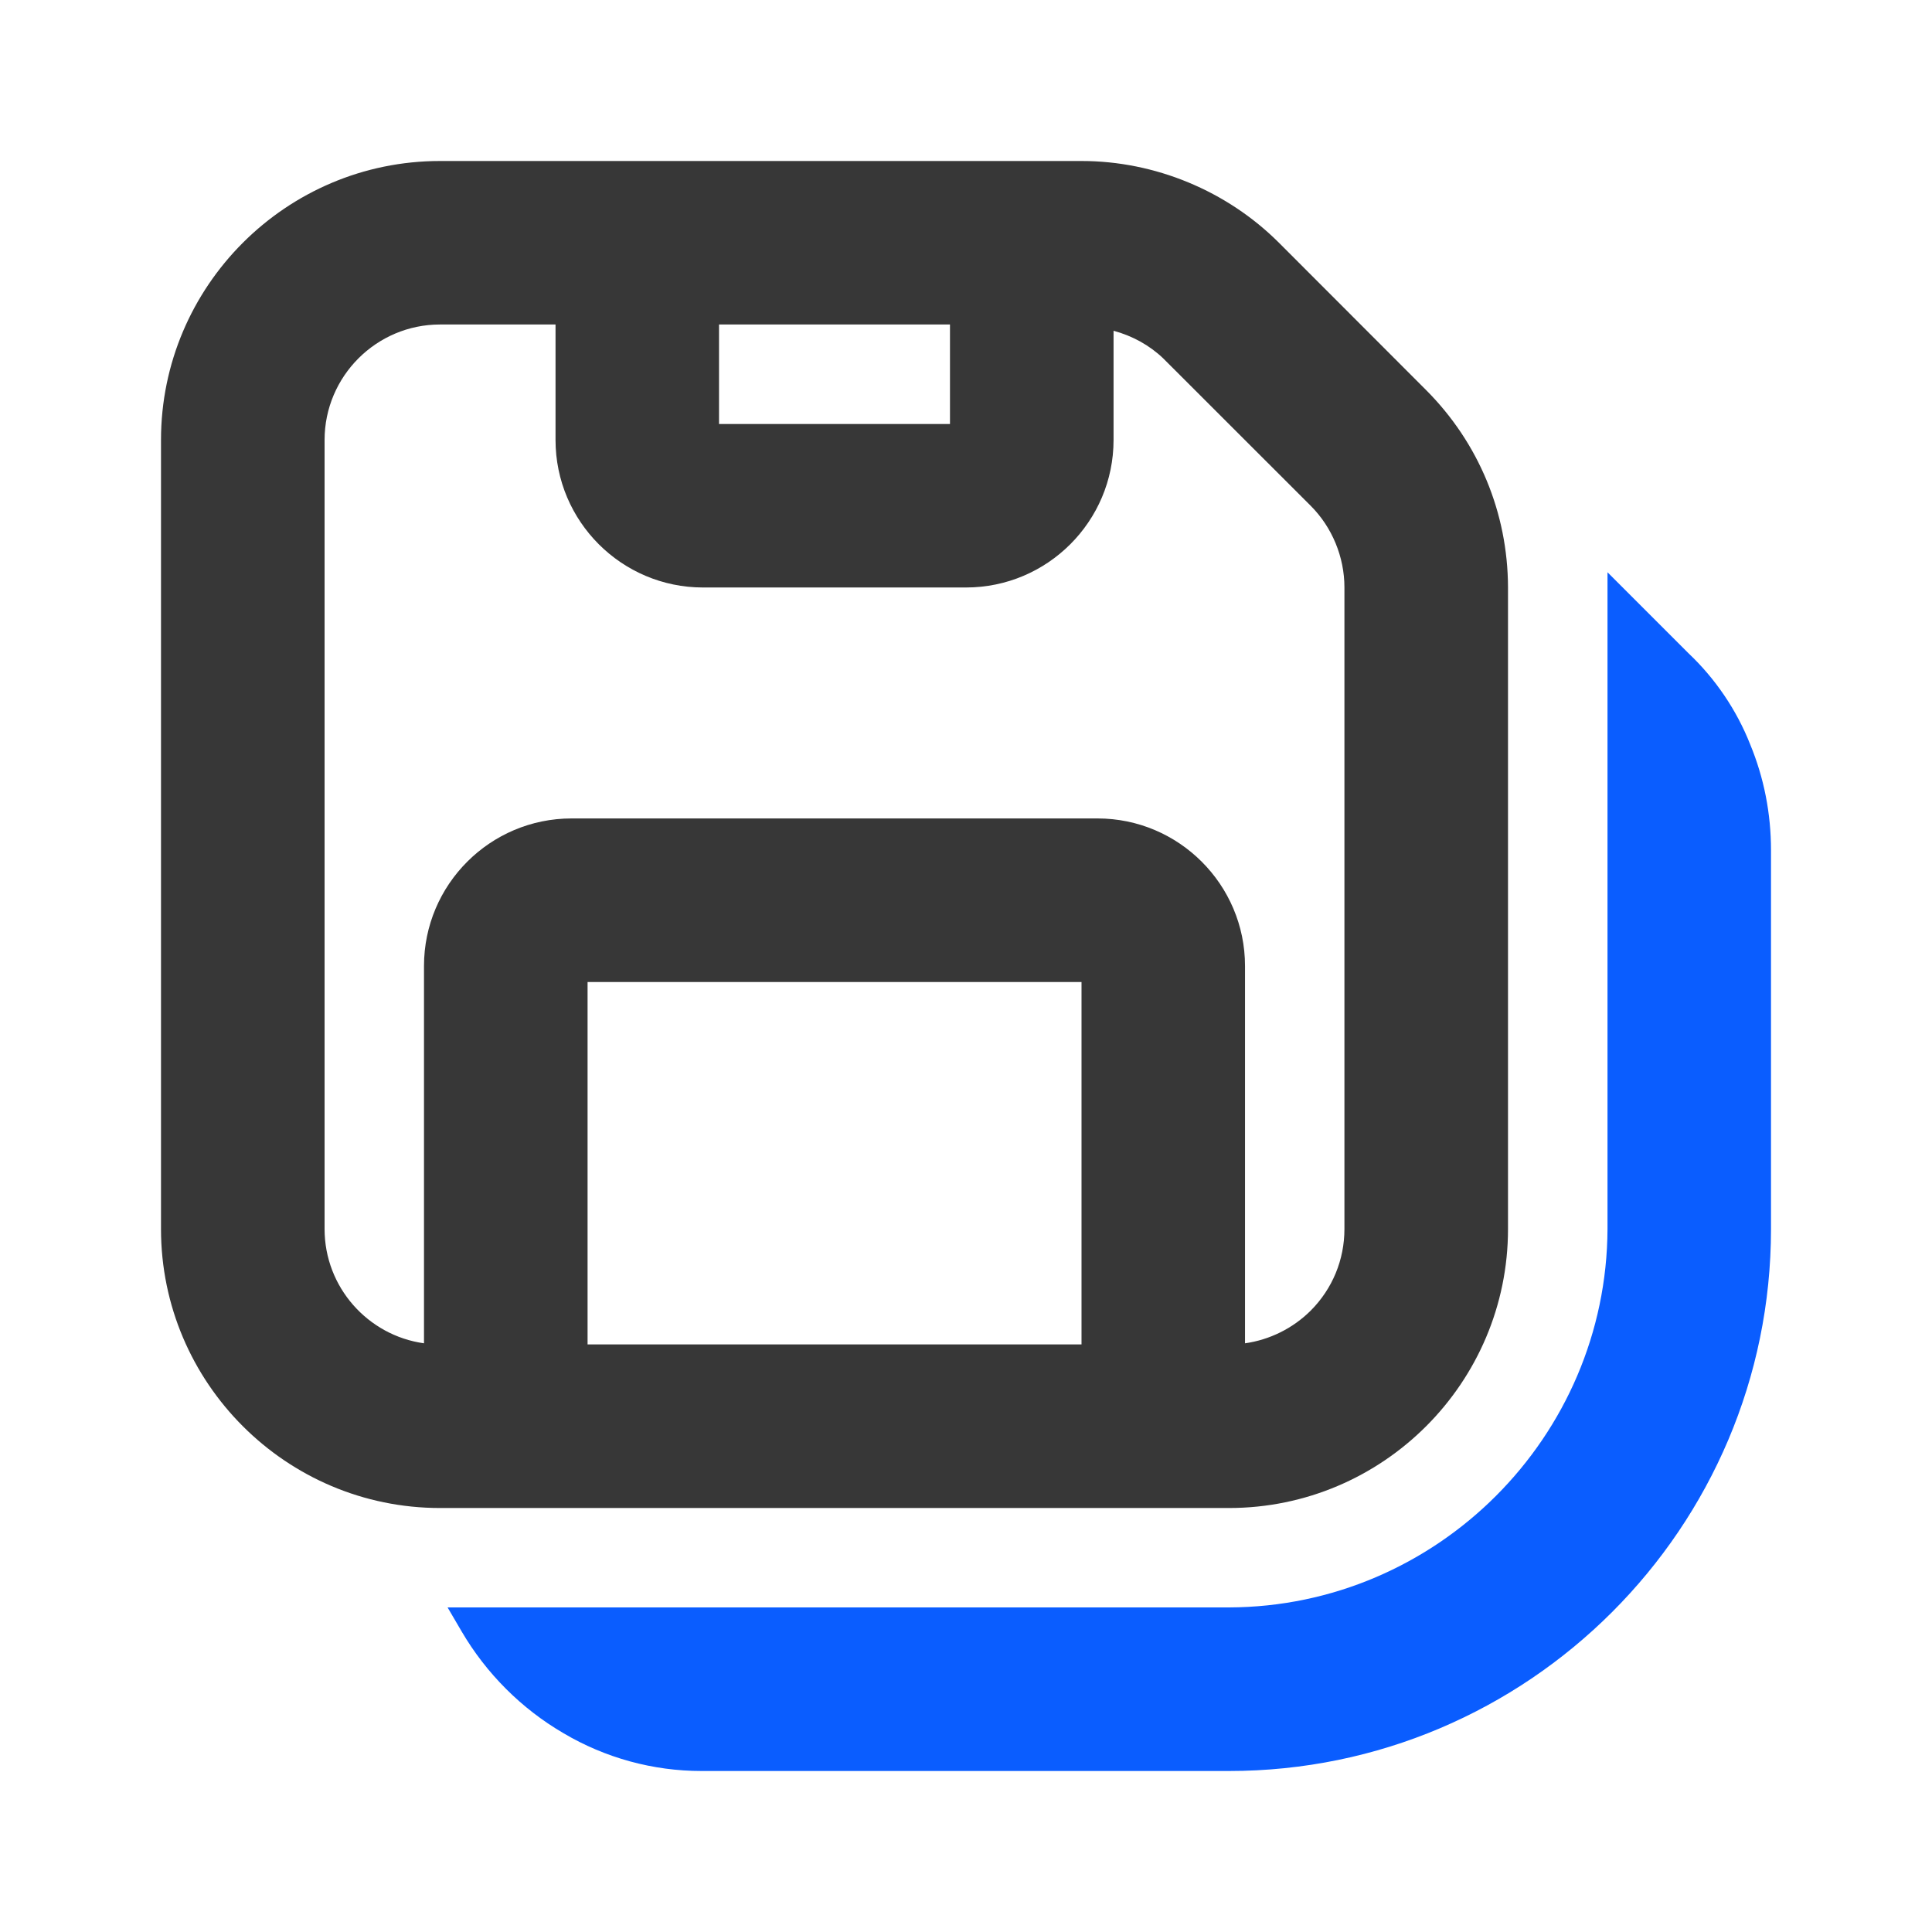
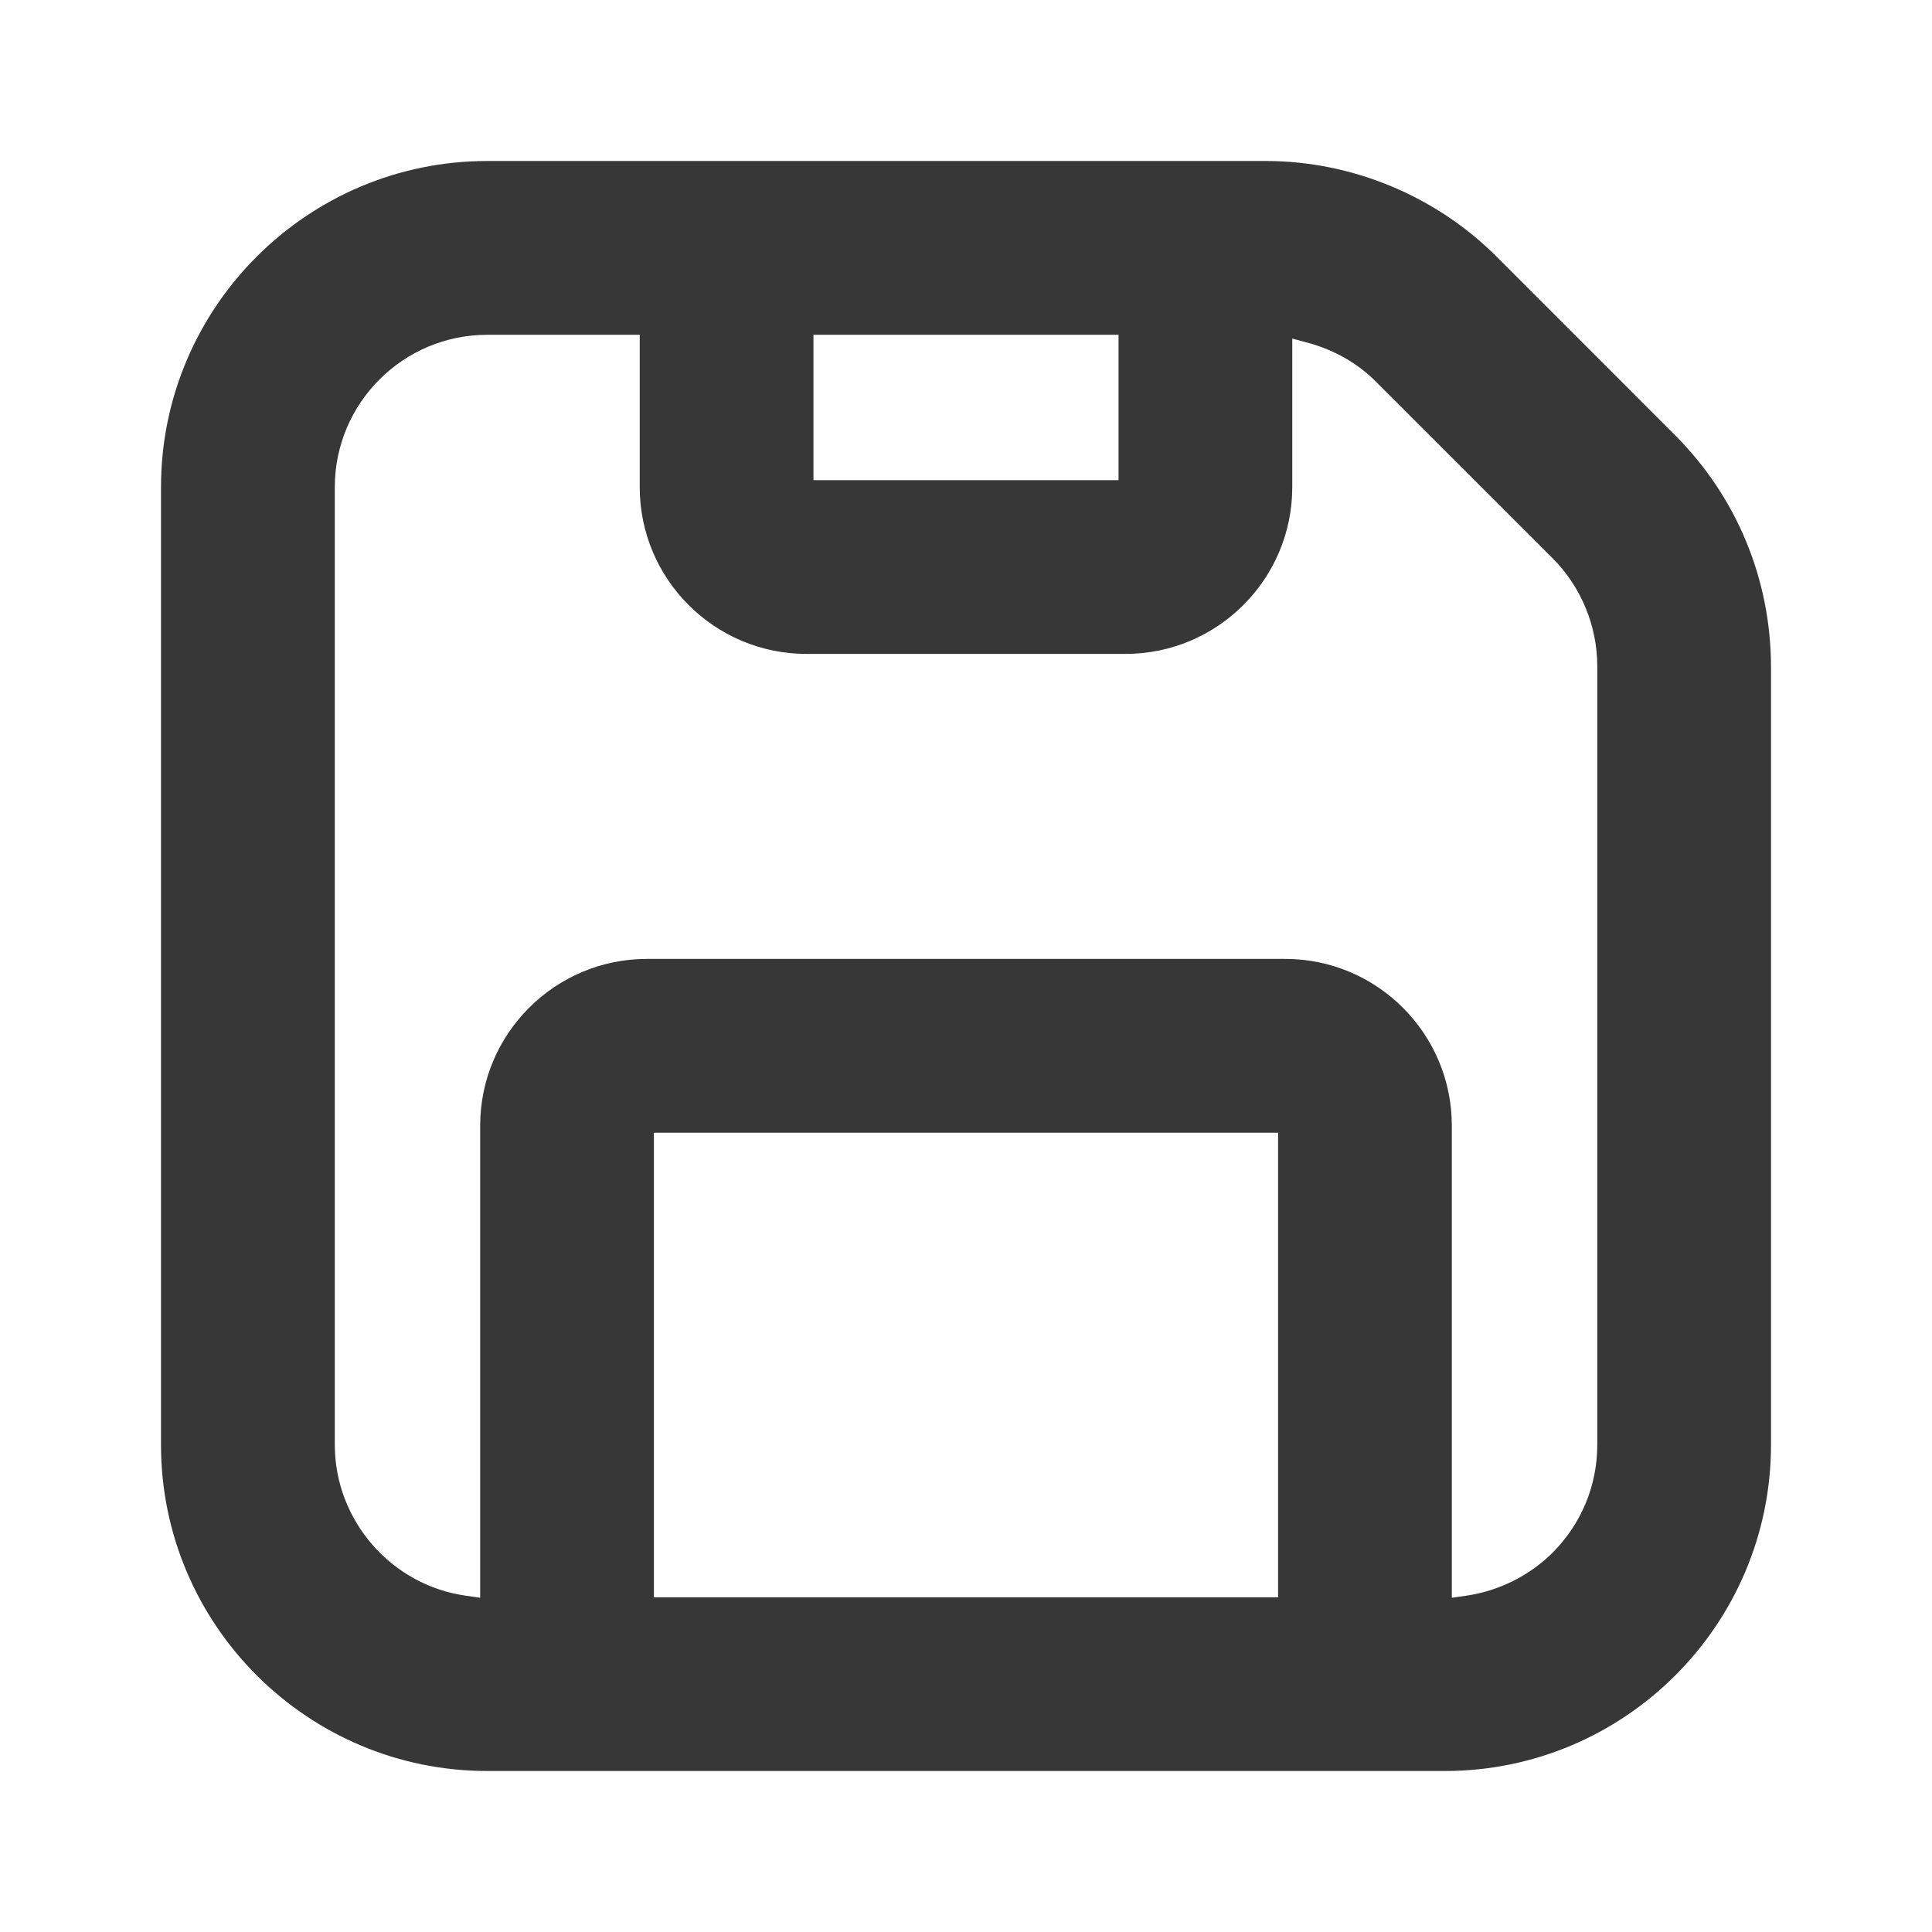
<svg xmlns="http://www.w3.org/2000/svg" width="24" height="24" viewBox="0 0 24 24" fill="none">
-   <path d="M18.733 15.267V7.296C18.73 6.371 18.369 5.501 17.717 4.847L15.887 3.015C15.241 2.37 14.348 2 13.436 2H5.466C3.555 2 2 3.555 2 5.466V15.267C2 17.178 3.555 18.733 5.466 18.733H15.267C17.178 18.733 18.733 17.178 18.733 15.267ZM4.032 5.466C4.032 4.675 4.676 4.031 5.466 4.031H6.901V5.466C6.901 6.476 7.723 7.298 8.733 7.298H12C13.011 7.298 13.833 6.476 13.833 5.466V4.109C14.065 4.171 14.28 4.289 14.45 4.452L16.282 6.283C16.548 6.549 16.701 6.919 16.701 7.297V15.267C16.701 15.65 16.552 16.01 16.282 16.281C16.061 16.501 15.772 16.644 15.466 16.687V12C15.466 10.989 14.643 10.167 13.634 10.167H7.1C6.089 10.167 5.267 10.989 5.267 12V16.687C4.57 16.59 4.032 15.99 4.032 15.267V5.466ZM13.435 12.199V16.701H7.299V12.199H13.435ZM8.932 5.267V4.031H11.801V5.267H8.932Z" fill="#373737" />
-   <path d="M21.741 9.246C21.573 8.82 21.307 8.429 20.978 8.118L19.969 7.109V15.266C19.959 17.85 17.85 19.96 15.267 19.968H5.56L5.735 20.267C6.041 20.789 6.478 21.226 6.999 21.53C7.519 21.838 8.112 22 8.715 22H15.267C18.98 22 22 18.98 22 15.267V10.562C22 10.105 21.913 9.662 21.741 9.246Z" fill="#0A5DFF" />
+   <path d="M22 8.275C21.996 7.193 21.574 6.175 20.812 5.41L18.591 3.188C17.837 2.433 16.792 2 15.725 2H6.053C3.819 2 2 3.818 2 6.052V17.948C2 20.182 3.819 22 6.053 22H17.948C20.182 22 22 20.182 22 17.948V8.275ZM10.105 4.159H13.895V5.965H10.105V4.159ZM15.877 19.842H8.123V14.071H15.877V19.842ZM19.842 17.948C19.842 18.453 19.644 18.929 19.288 19.287C18.998 19.575 18.616 19.765 18.21 19.823L18.035 19.848V13.982C18.035 12.841 17.107 11.912 15.965 11.912H8.036C6.894 11.912 5.965 12.841 5.965 13.982V19.848L5.791 19.823C4.86 19.694 4.159 18.887 4.159 17.948V6.052C4.159 5.008 5.008 4.159 6.053 4.159H7.947V6.052C7.947 7.194 8.876 8.123 10.018 8.123H13.982C15.124 8.123 16.053 7.194 16.053 6.052V4.206L16.247 4.258C16.555 4.341 16.838 4.497 17.062 4.711L19.288 6.936C19.64 7.288 19.842 7.776 19.842 8.276L19.842 17.948Z" fill="#373737" />
</svg>
